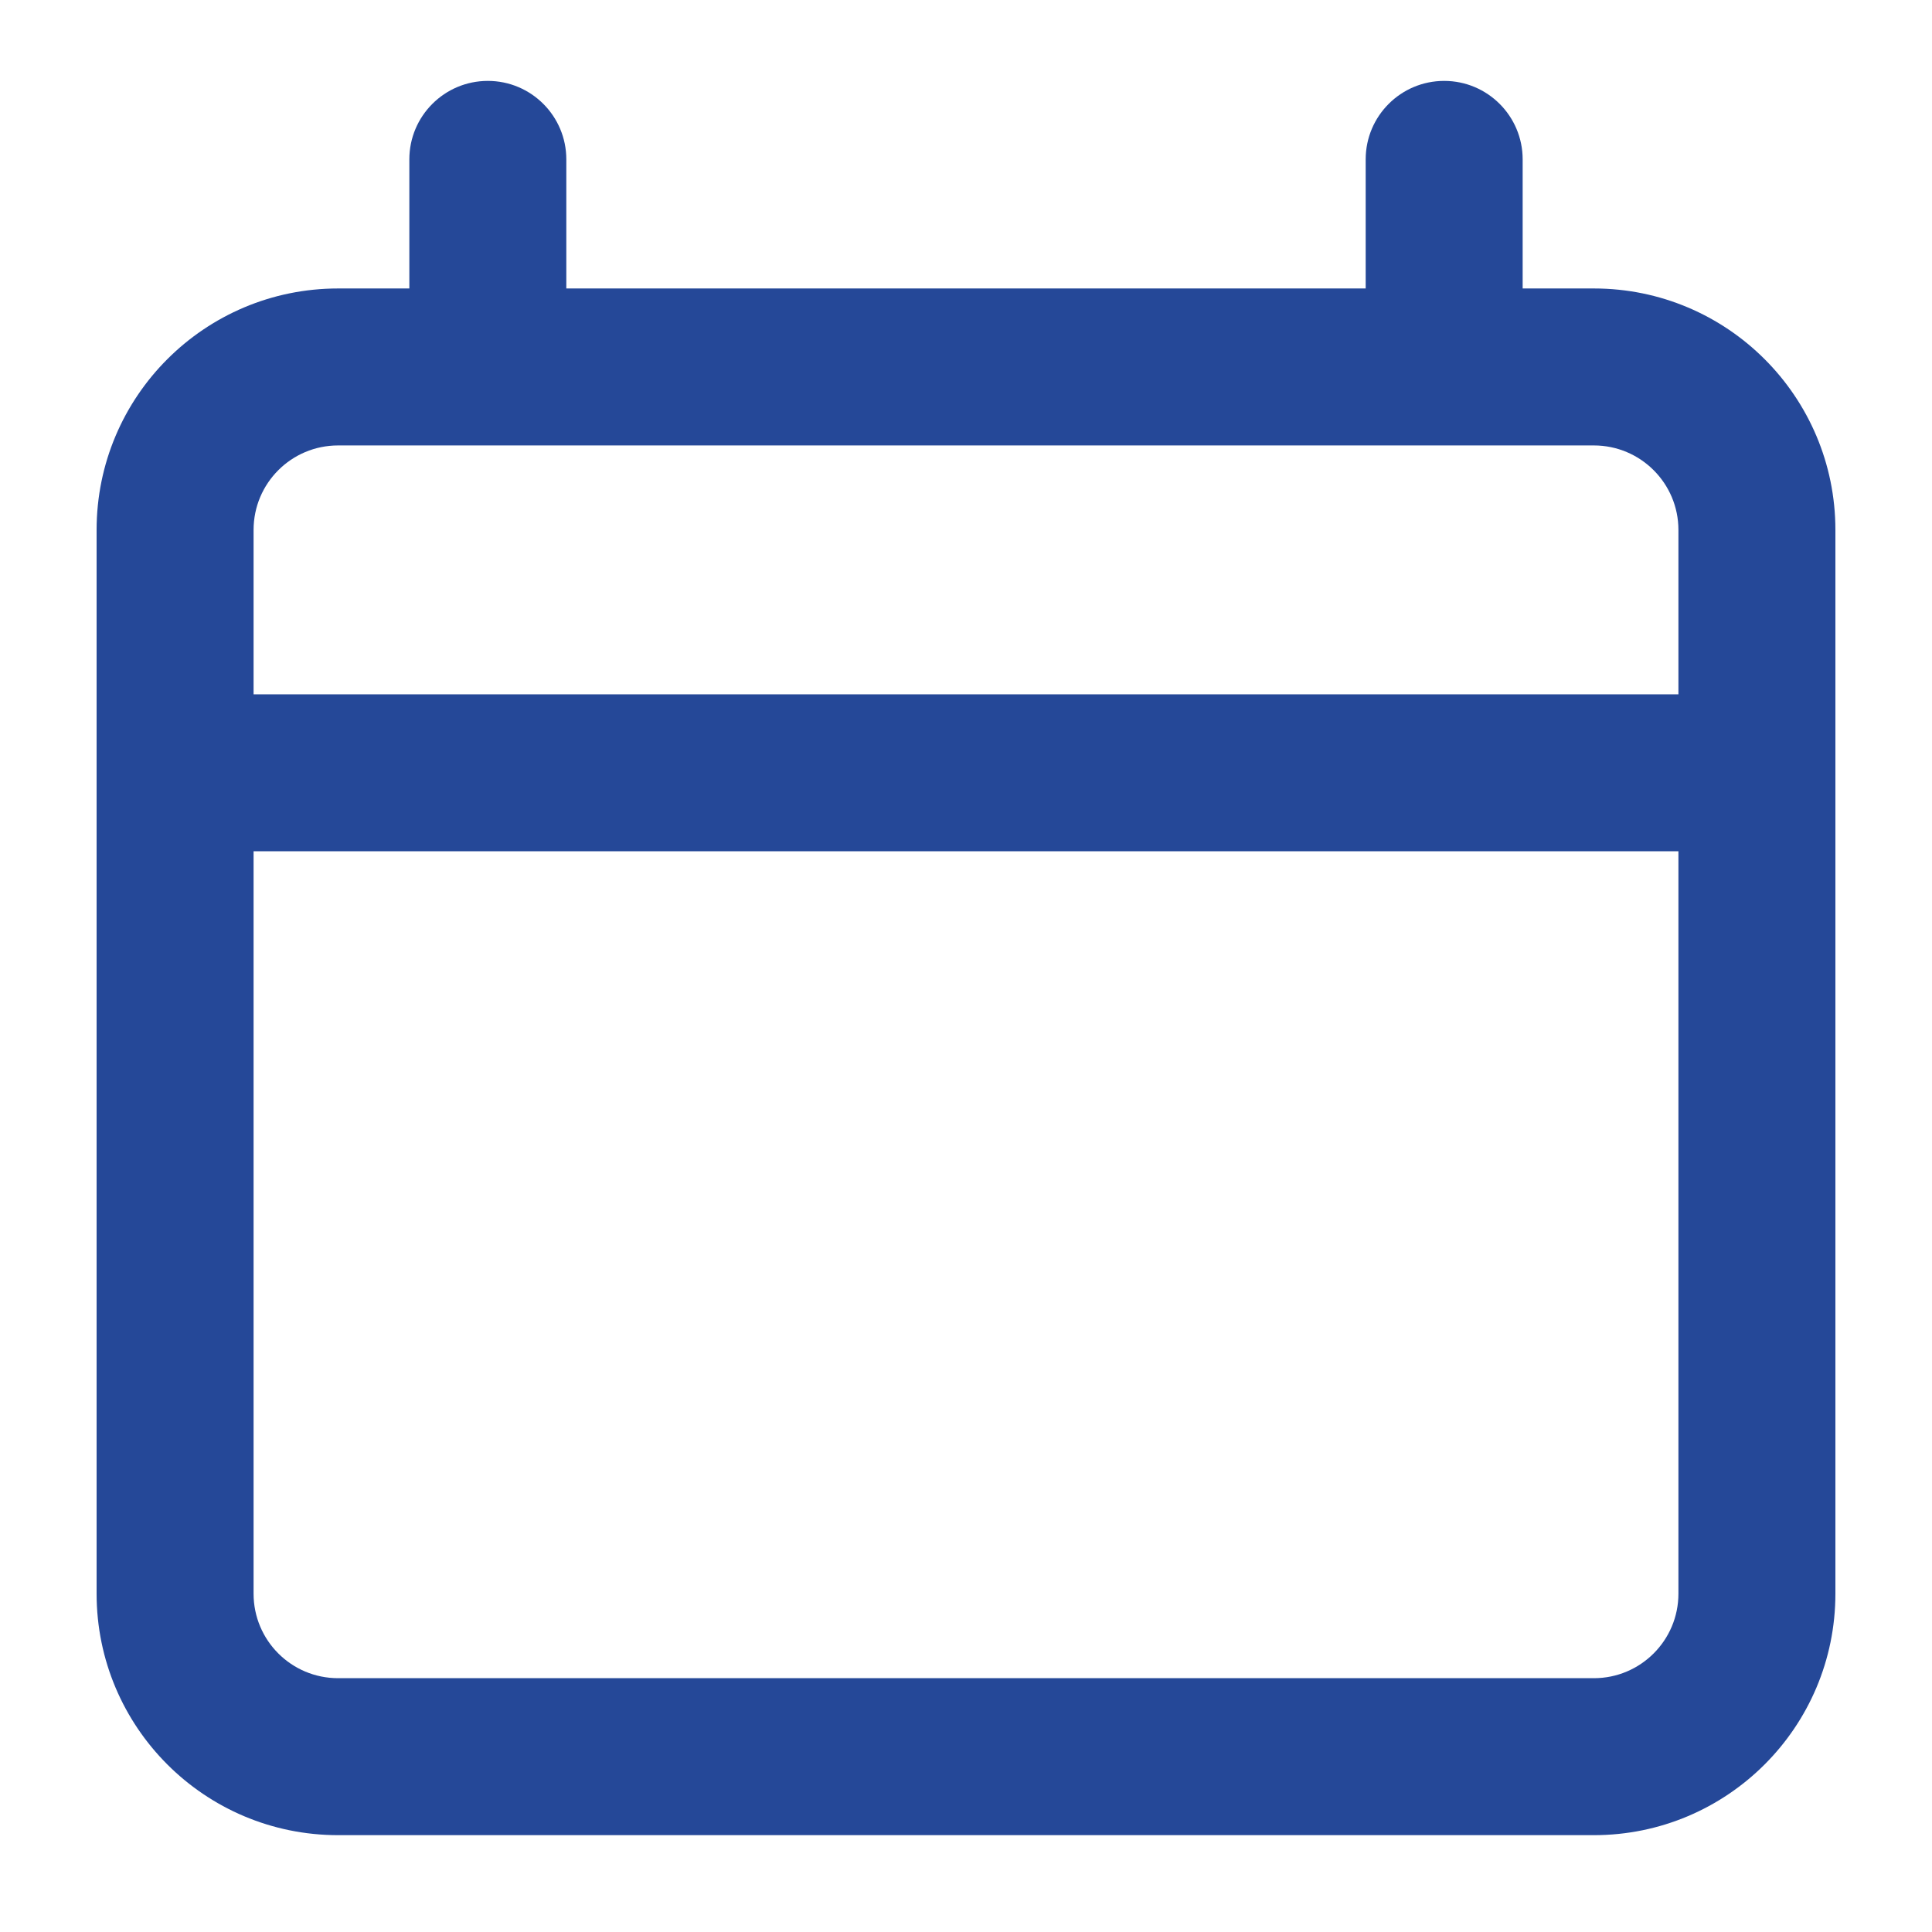
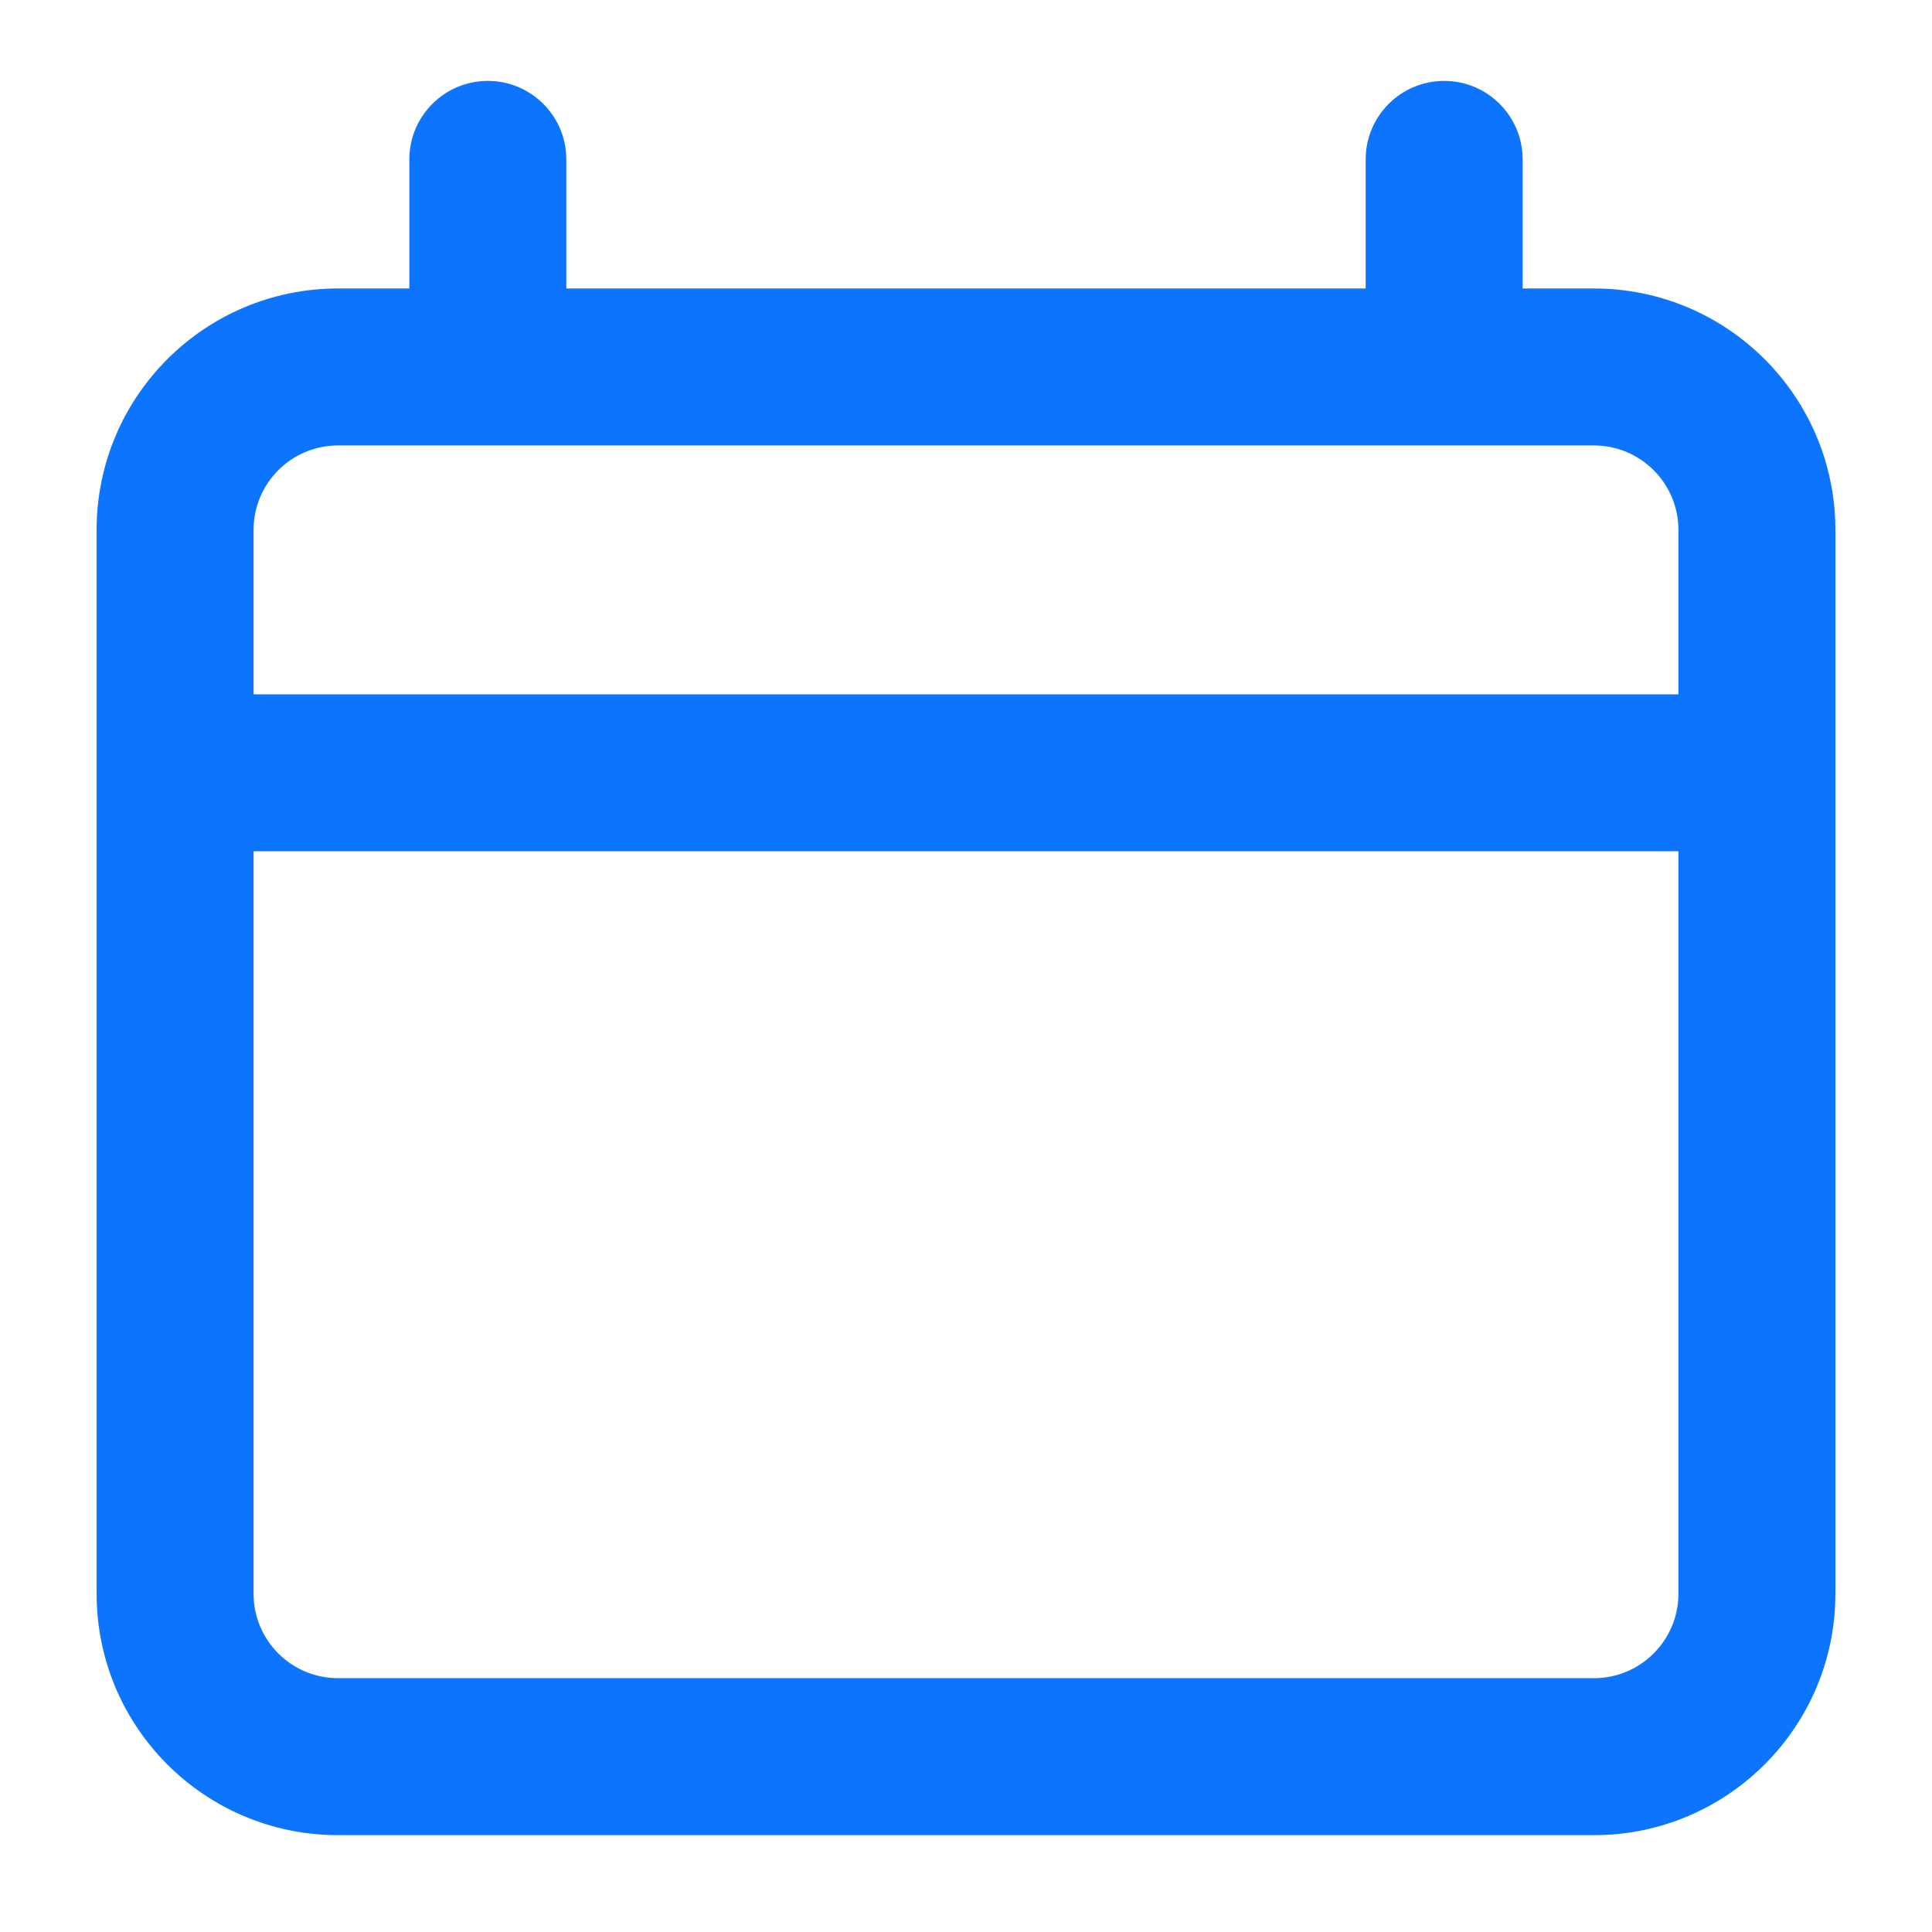
<svg xmlns="http://www.w3.org/2000/svg" width="16" height="16" viewBox="0 0 16 16" fill="none">
-   <path fill-rule="evenodd" clip-rule="evenodd" d="M4.69 1.32C4.69 0.961 4.399 0.67 4.04 0.67C3.681 0.67 3.39 0.961 3.39 1.32V2.389H2.8C1.695 2.389 0.8 3.284 0.8 4.389V13.198C0.8 14.303 1.695 15.198 2.8 15.198H13.2C14.304 15.198 15.2 14.303 15.2 13.198V4.389C15.2 3.284 14.304 2.389 13.2 2.389H12.61V1.32C12.61 0.961 12.319 0.67 11.96 0.67C11.601 0.67 11.31 0.961 11.31 1.32V2.389H4.69V1.32ZM2.8 3.689H13.2C13.586 3.689 13.9 4.002 13.9 4.389V5.75H2.1V4.389C2.1 4.002 2.413 3.689 2.8 3.689ZM2.1 7.05V13.198C2.1 13.585 2.413 13.898 2.8 13.898H13.2C13.586 13.898 13.9 13.585 13.9 13.198V7.05H2.1Z" fill="#254898" />
+   <path fill-rule="evenodd" clip-rule="evenodd" d="M4.69 1.32C4.69 0.961 4.399 0.67 4.04 0.67C3.681 0.67 3.39 0.961 3.39 1.32V2.389H2.8C1.695 2.389 0.8 3.284 0.8 4.389V13.198C0.8 14.303 1.695 15.198 2.8 15.198H13.2C14.304 15.198 15.2 14.303 15.2 13.198V4.389C15.2 3.284 14.304 2.389 13.2 2.389H12.61V1.32C12.61 0.961 12.319 0.67 11.96 0.67C11.601 0.67 11.31 0.961 11.31 1.32V2.389H4.69V1.32ZM2.8 3.689H13.2C13.586 3.689 13.9 4.002 13.9 4.389V5.75H2.1V4.389C2.1 4.002 2.413 3.689 2.8 3.689ZM2.1 7.05V13.198C2.1 13.585 2.413 13.898 2.8 13.898H13.2C13.586 13.898 13.9 13.585 13.9 13.198V7.05H2.1Z" fill="#0D75FD" />
</svg>
